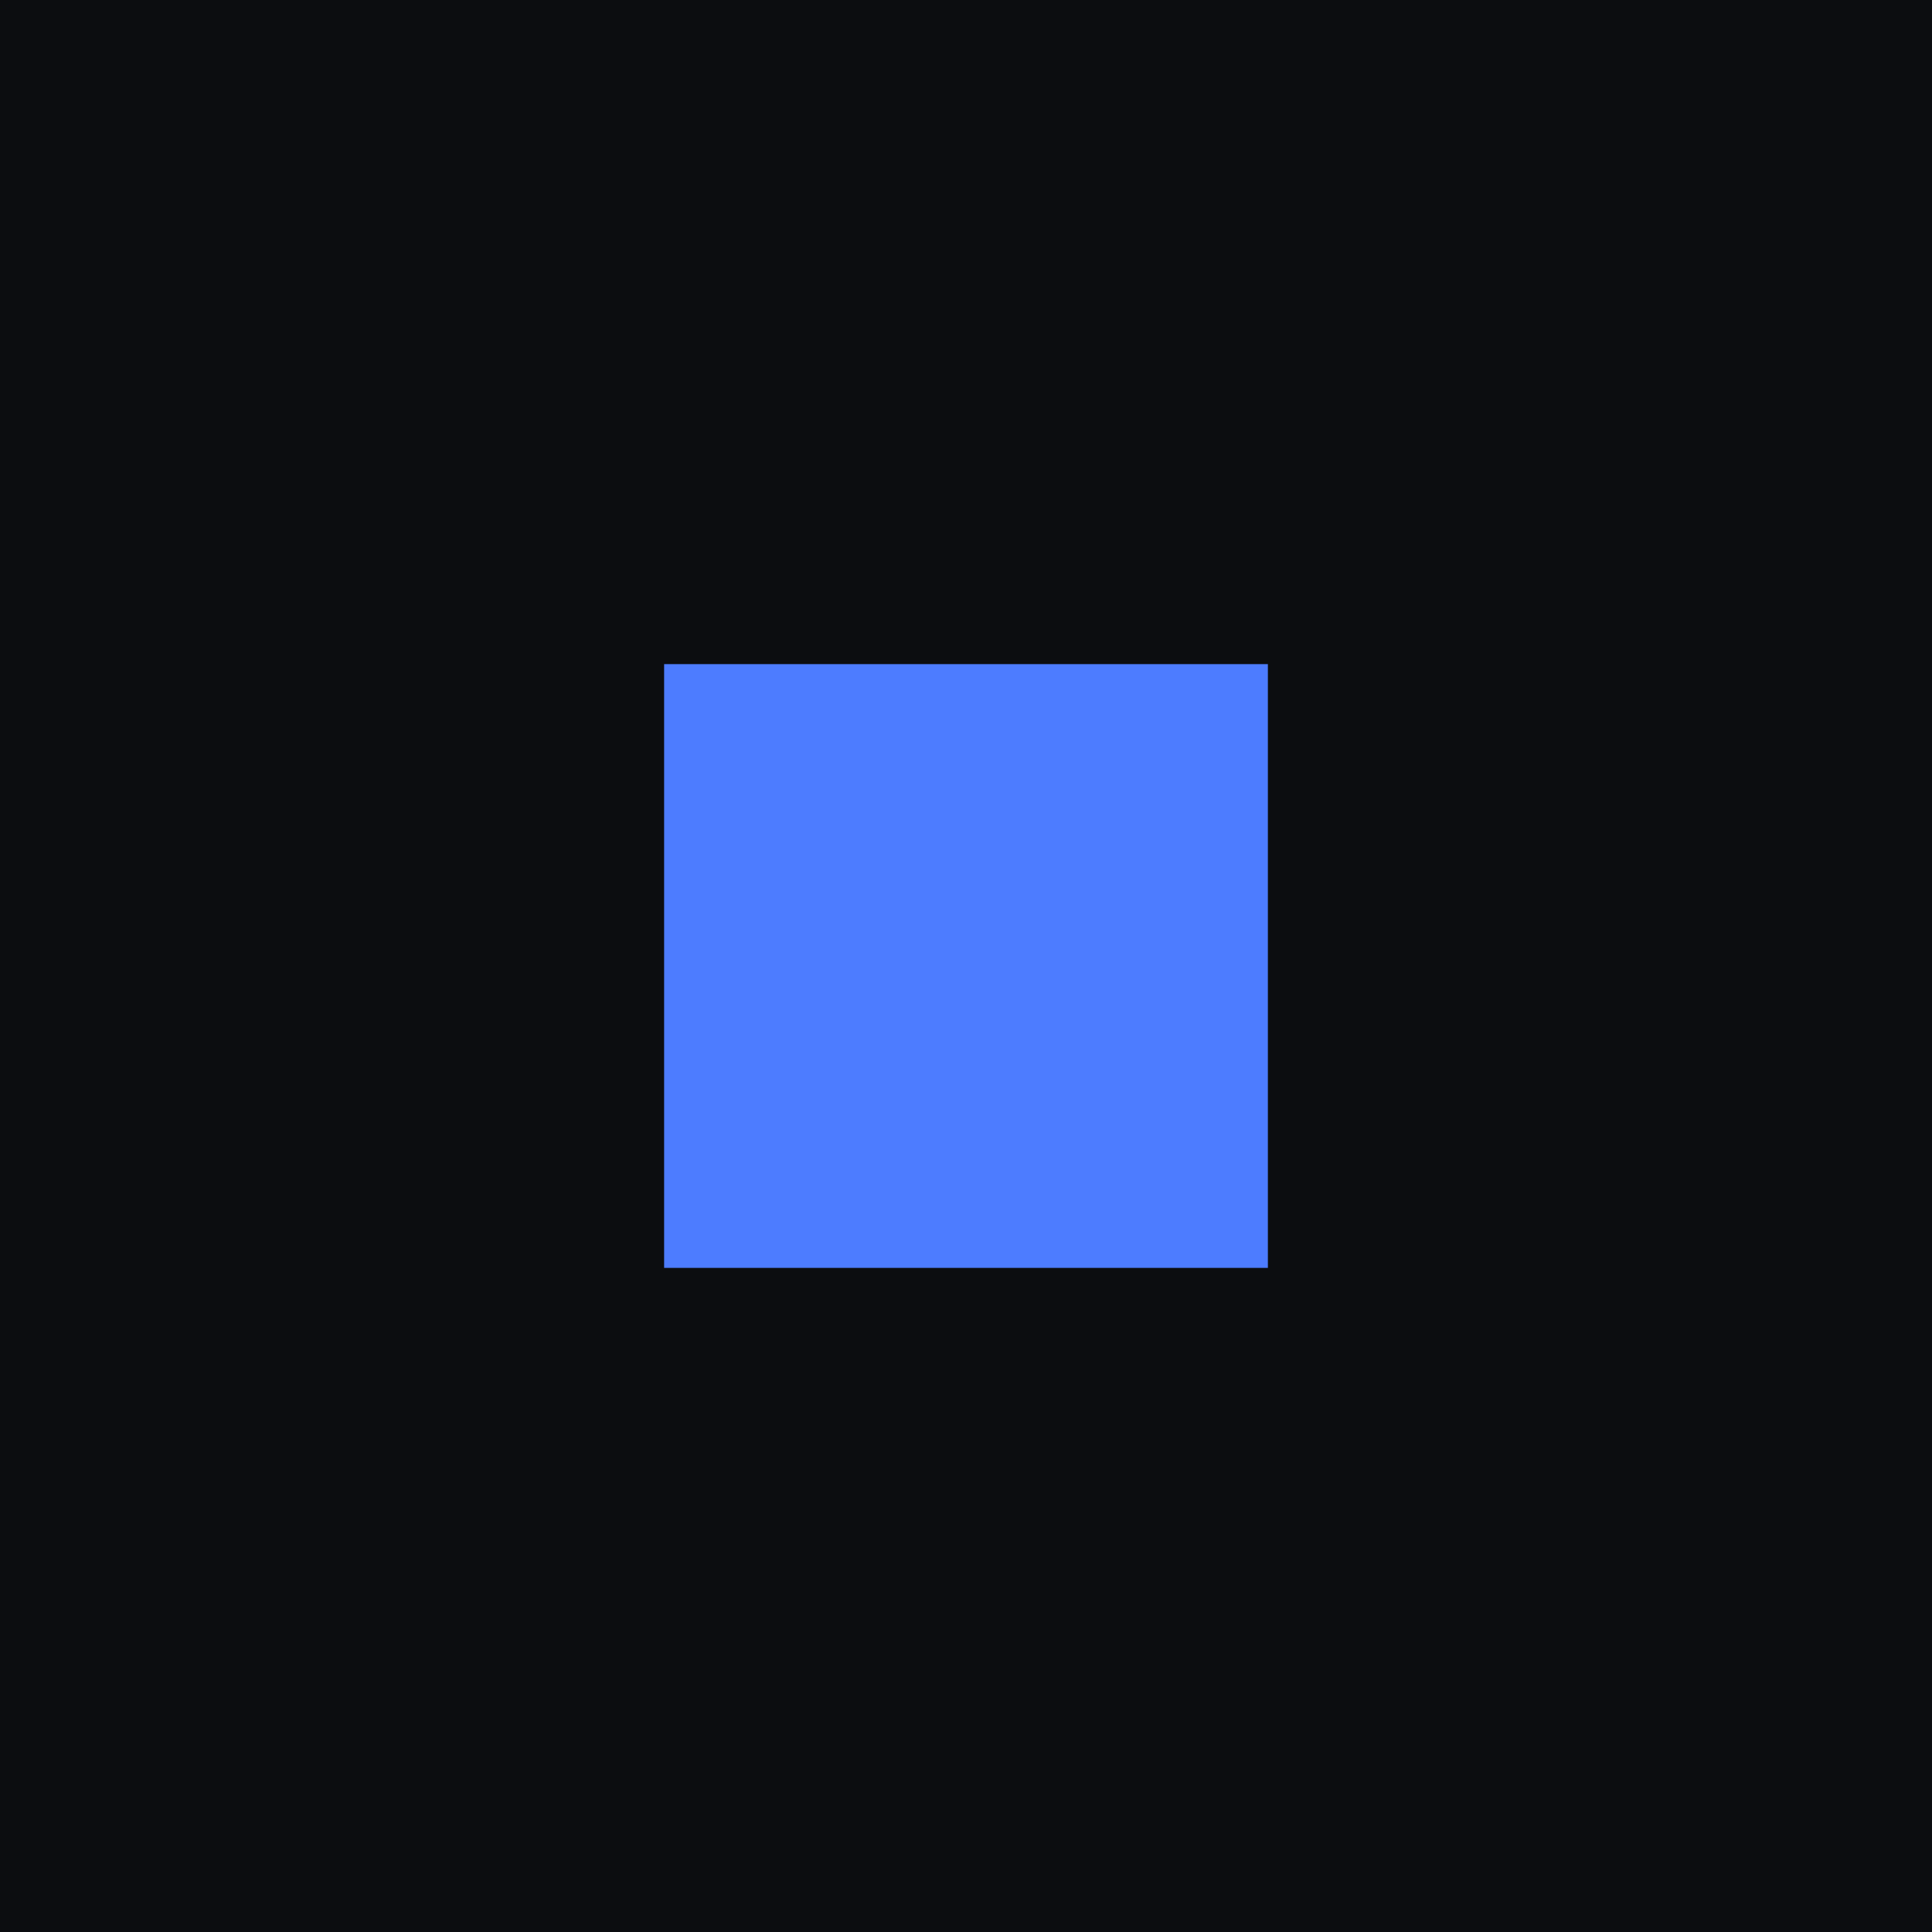
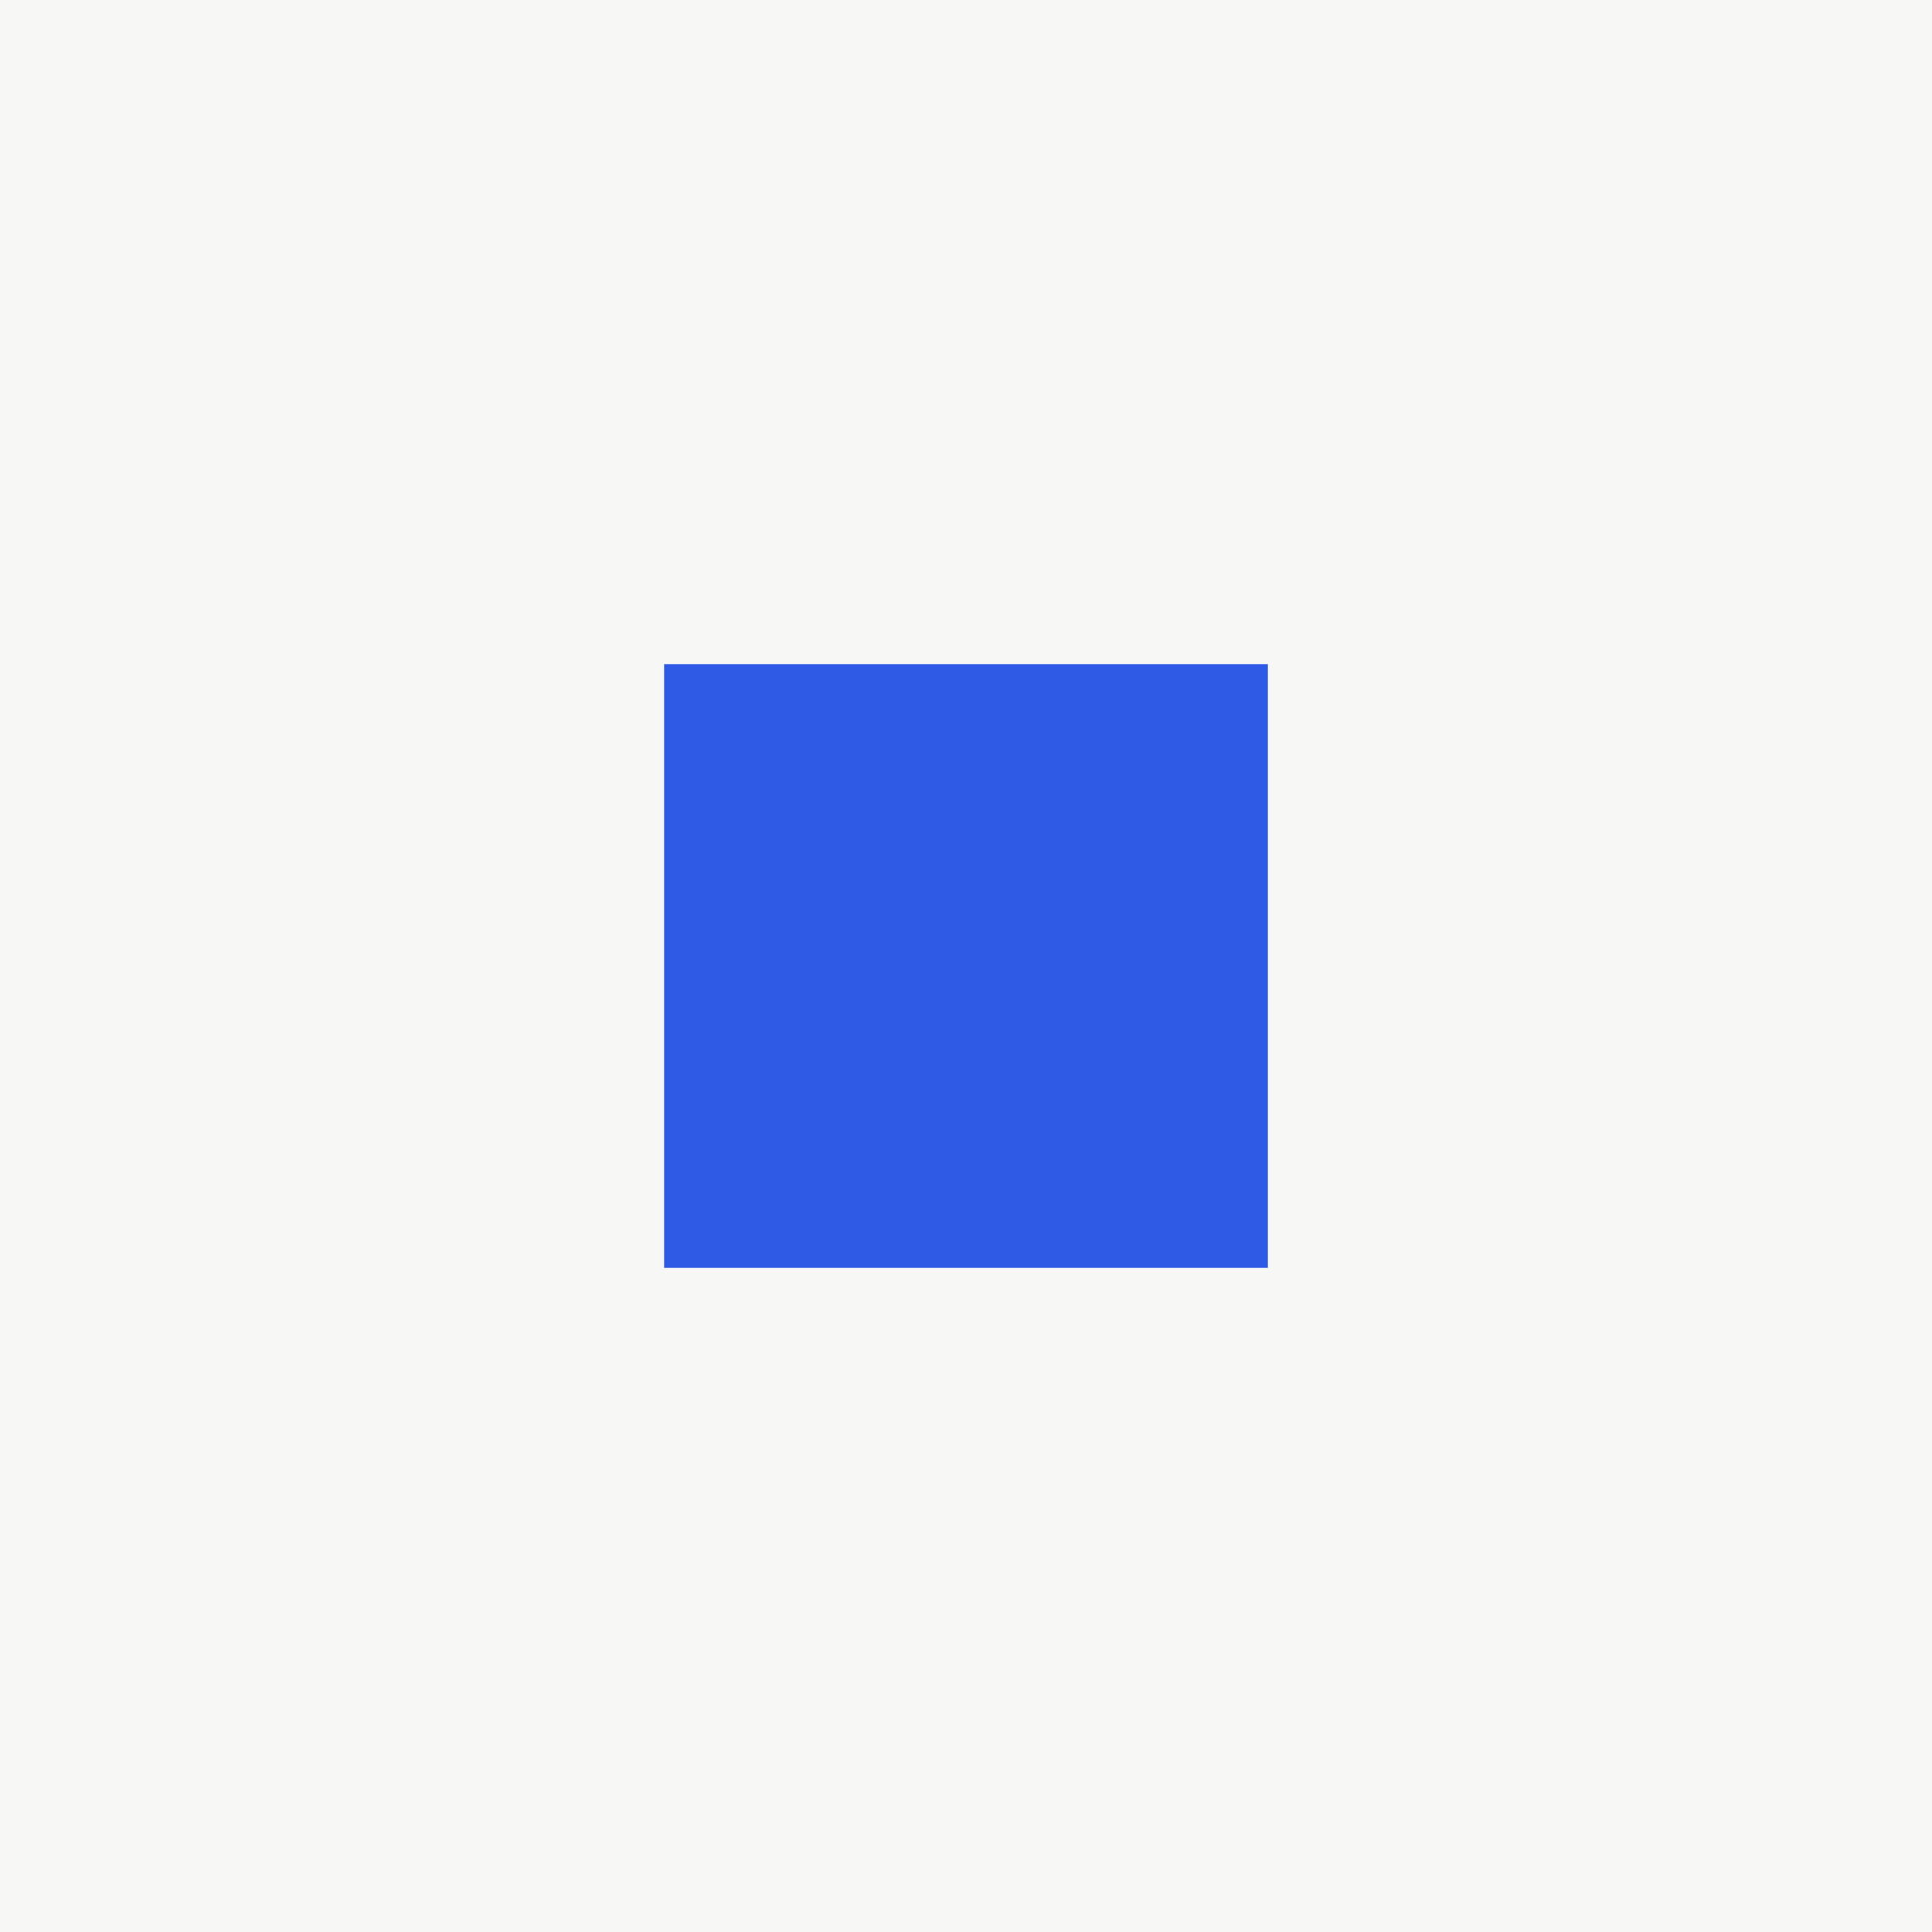
- <svg xmlns="http://www.w3.org/2000/svg" viewBox="0 0 32 32" role="img" aria-label="Caught Up completion mark">
-   <rect width="32" height="32" fill="#0c0d10" />
-   <rect x="11" y="11" width="10" height="10" fill="#4d7cff" />
+ <svg xmlns="http://www.w3.org/2000/svg" viewBox="0 0 32 32" role="img" aria-label="DNESKAi completion mark">
+   <rect width="32" height="32" fill="#f7f7f5" />
+   <rect x="11" y="11" width="10" height="10" fill="#2f5ae6" />
</svg>
